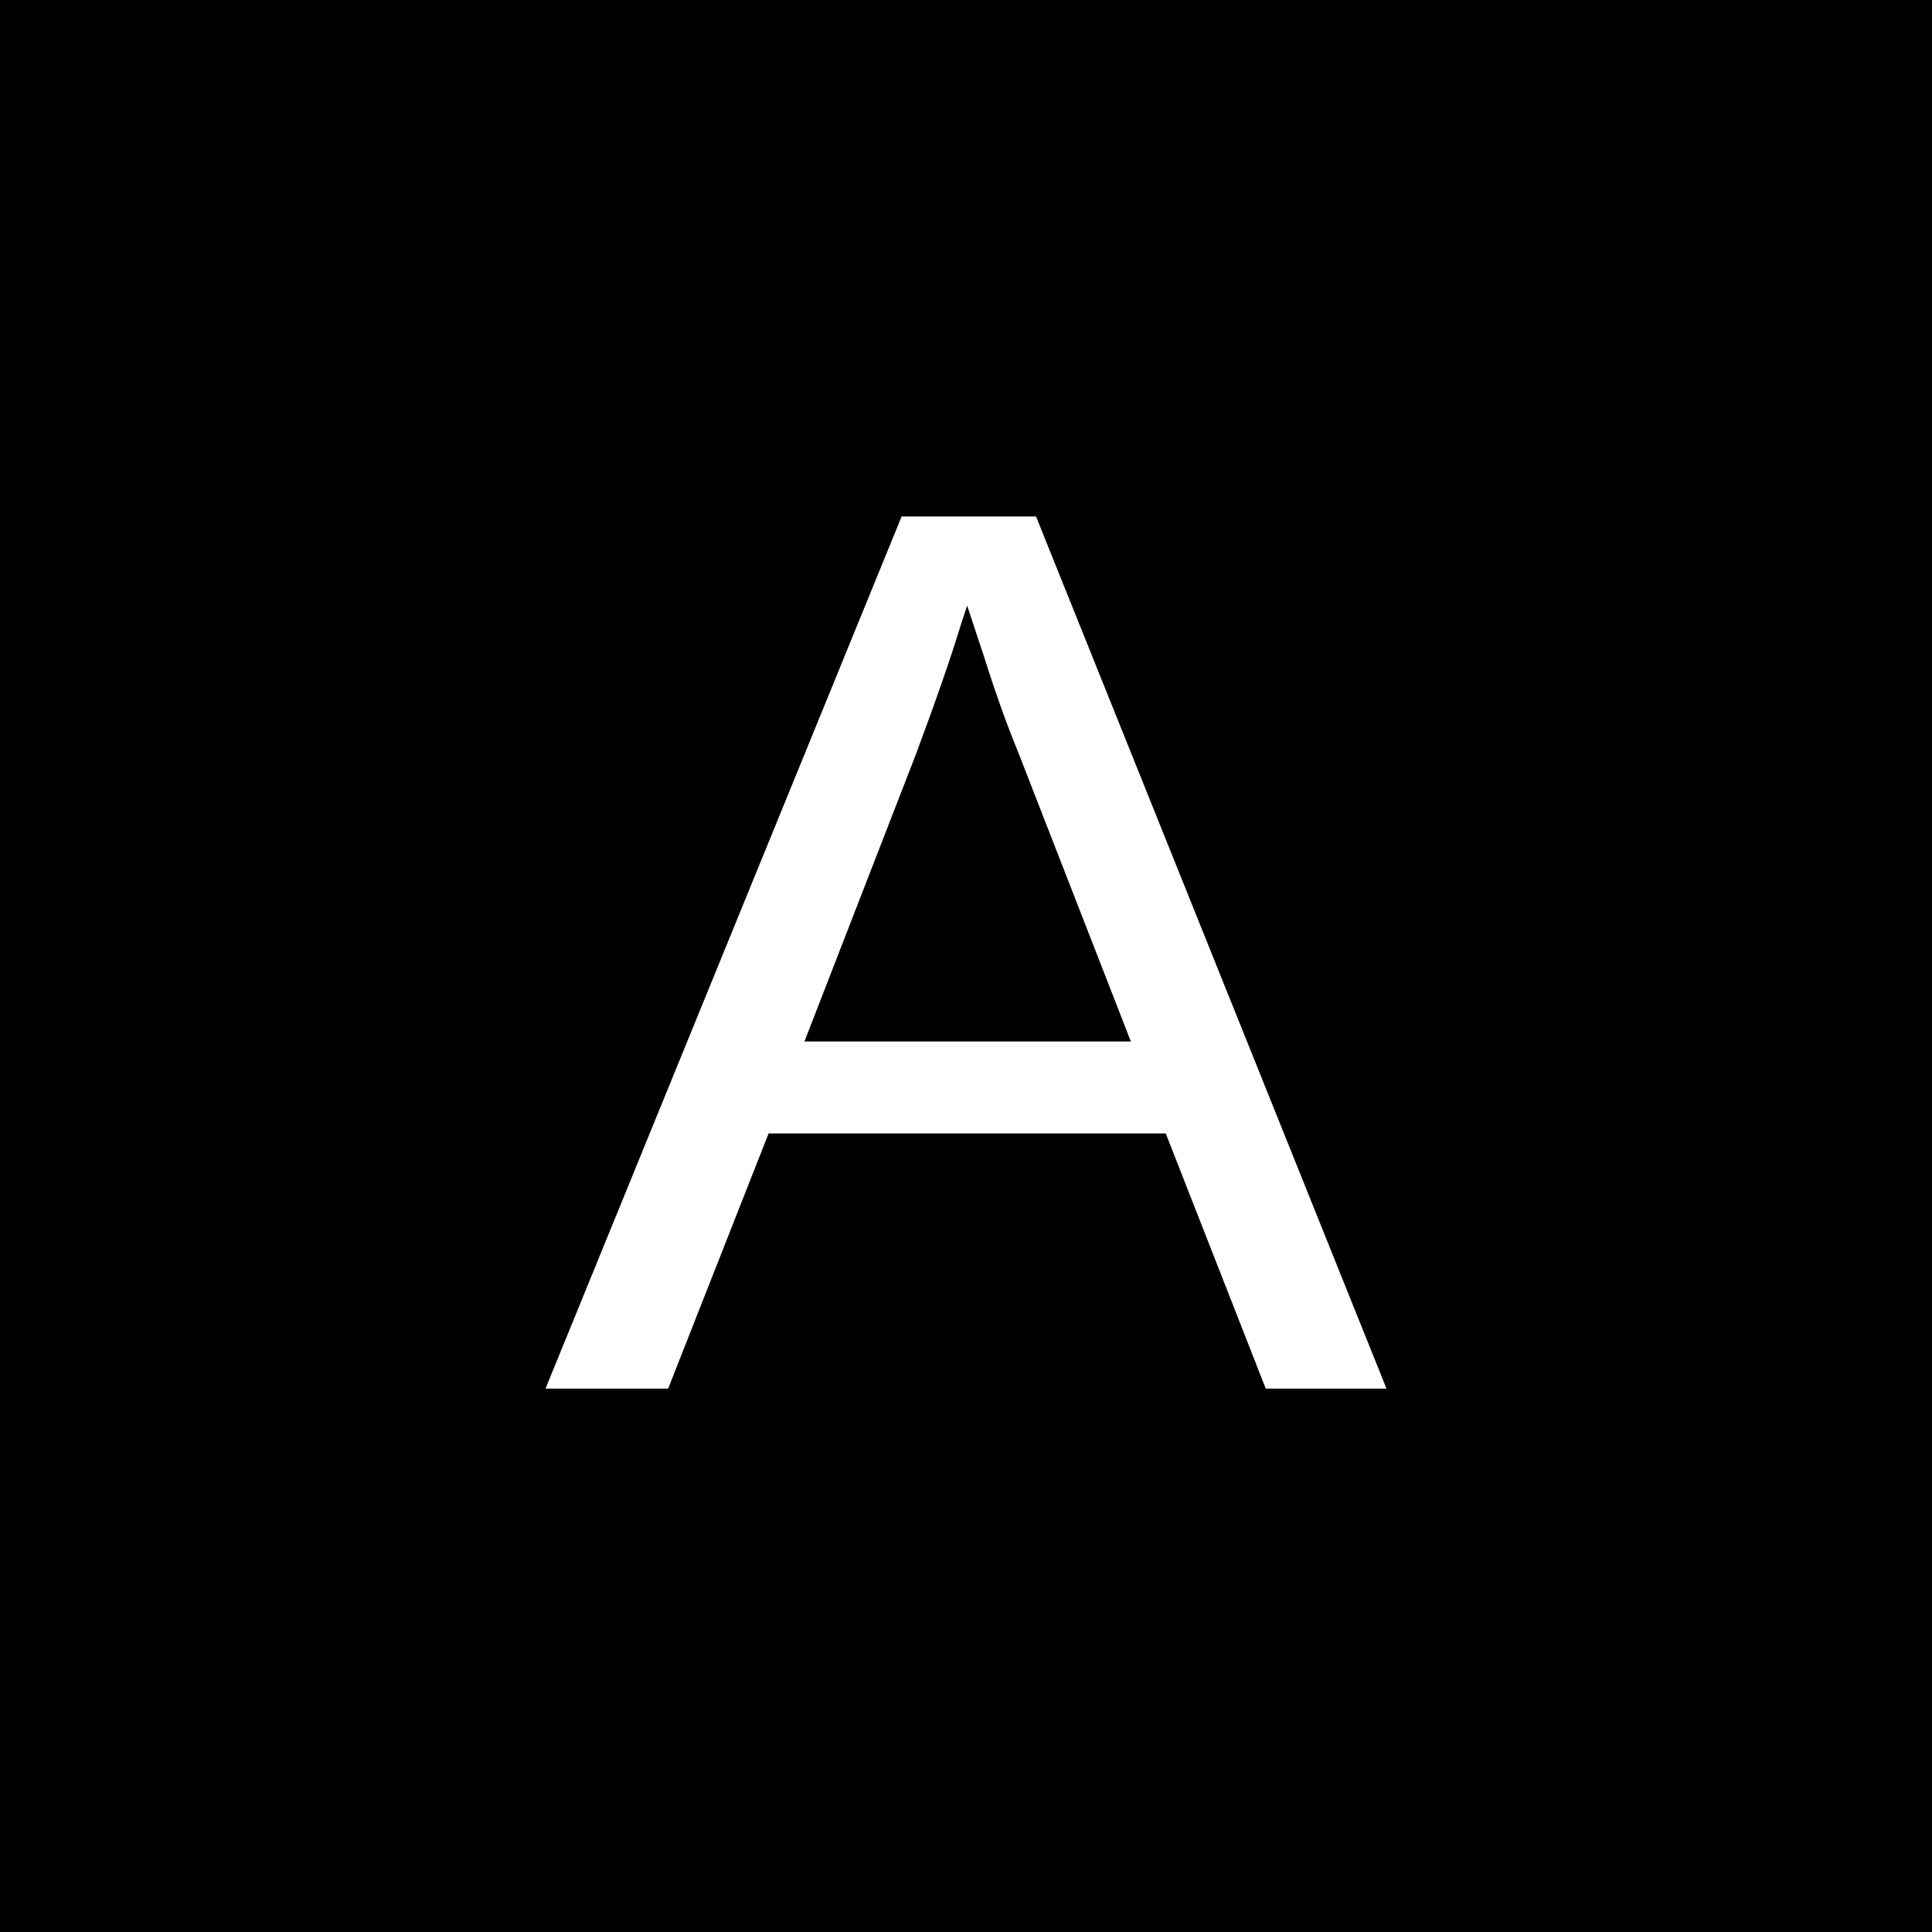
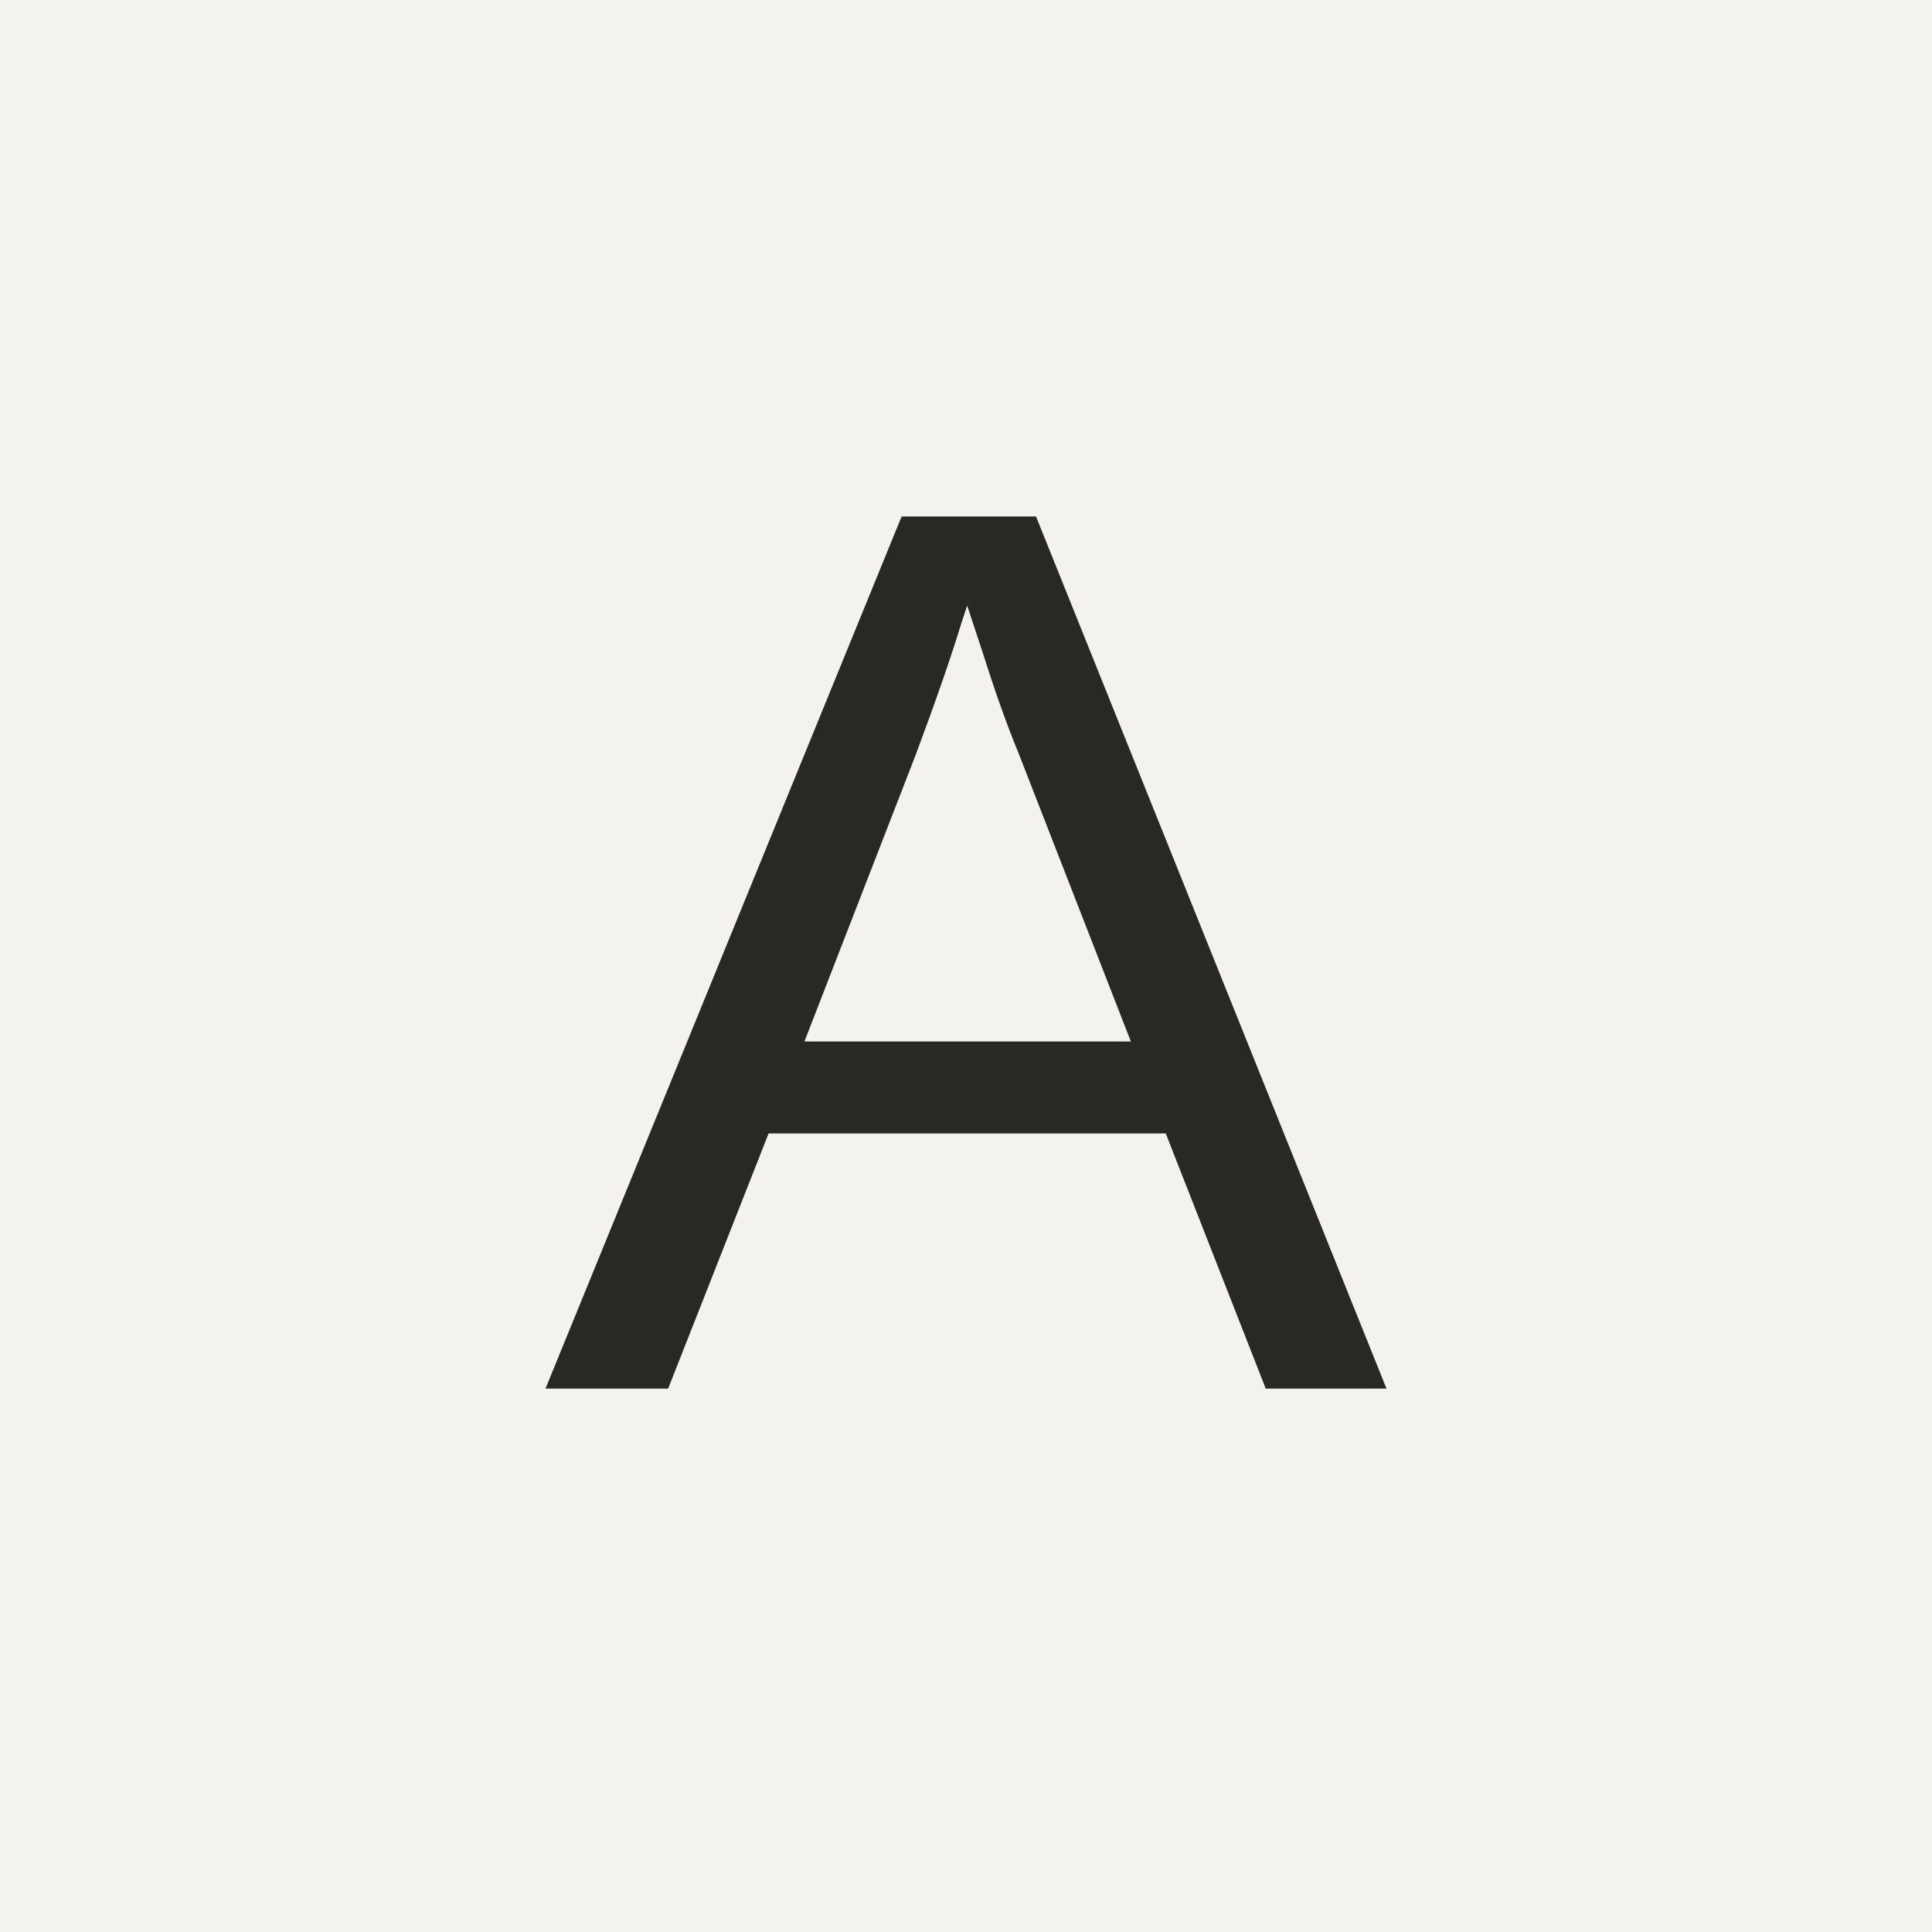
<svg xmlns="http://www.w3.org/2000/svg" width="64" height="64" viewBox="0 0 64 64">
-   <rect width="64" height="64" fill="#000000" />
-   <text x="32" y="46" font-family="Arial, Helvetica, sans-serif" font-size="42" font-weight="500" fill="#ffffff" text-anchor="middle">A</text>
+   <rect width="64" height="64" fill="#f3f2ed" />
+   <text x="32" y="46" font-family="Arial, Helvetica, sans-serif" font-size="42" font-weight="500" fill="#292923" text-anchor="middle">A</text>
</svg>
